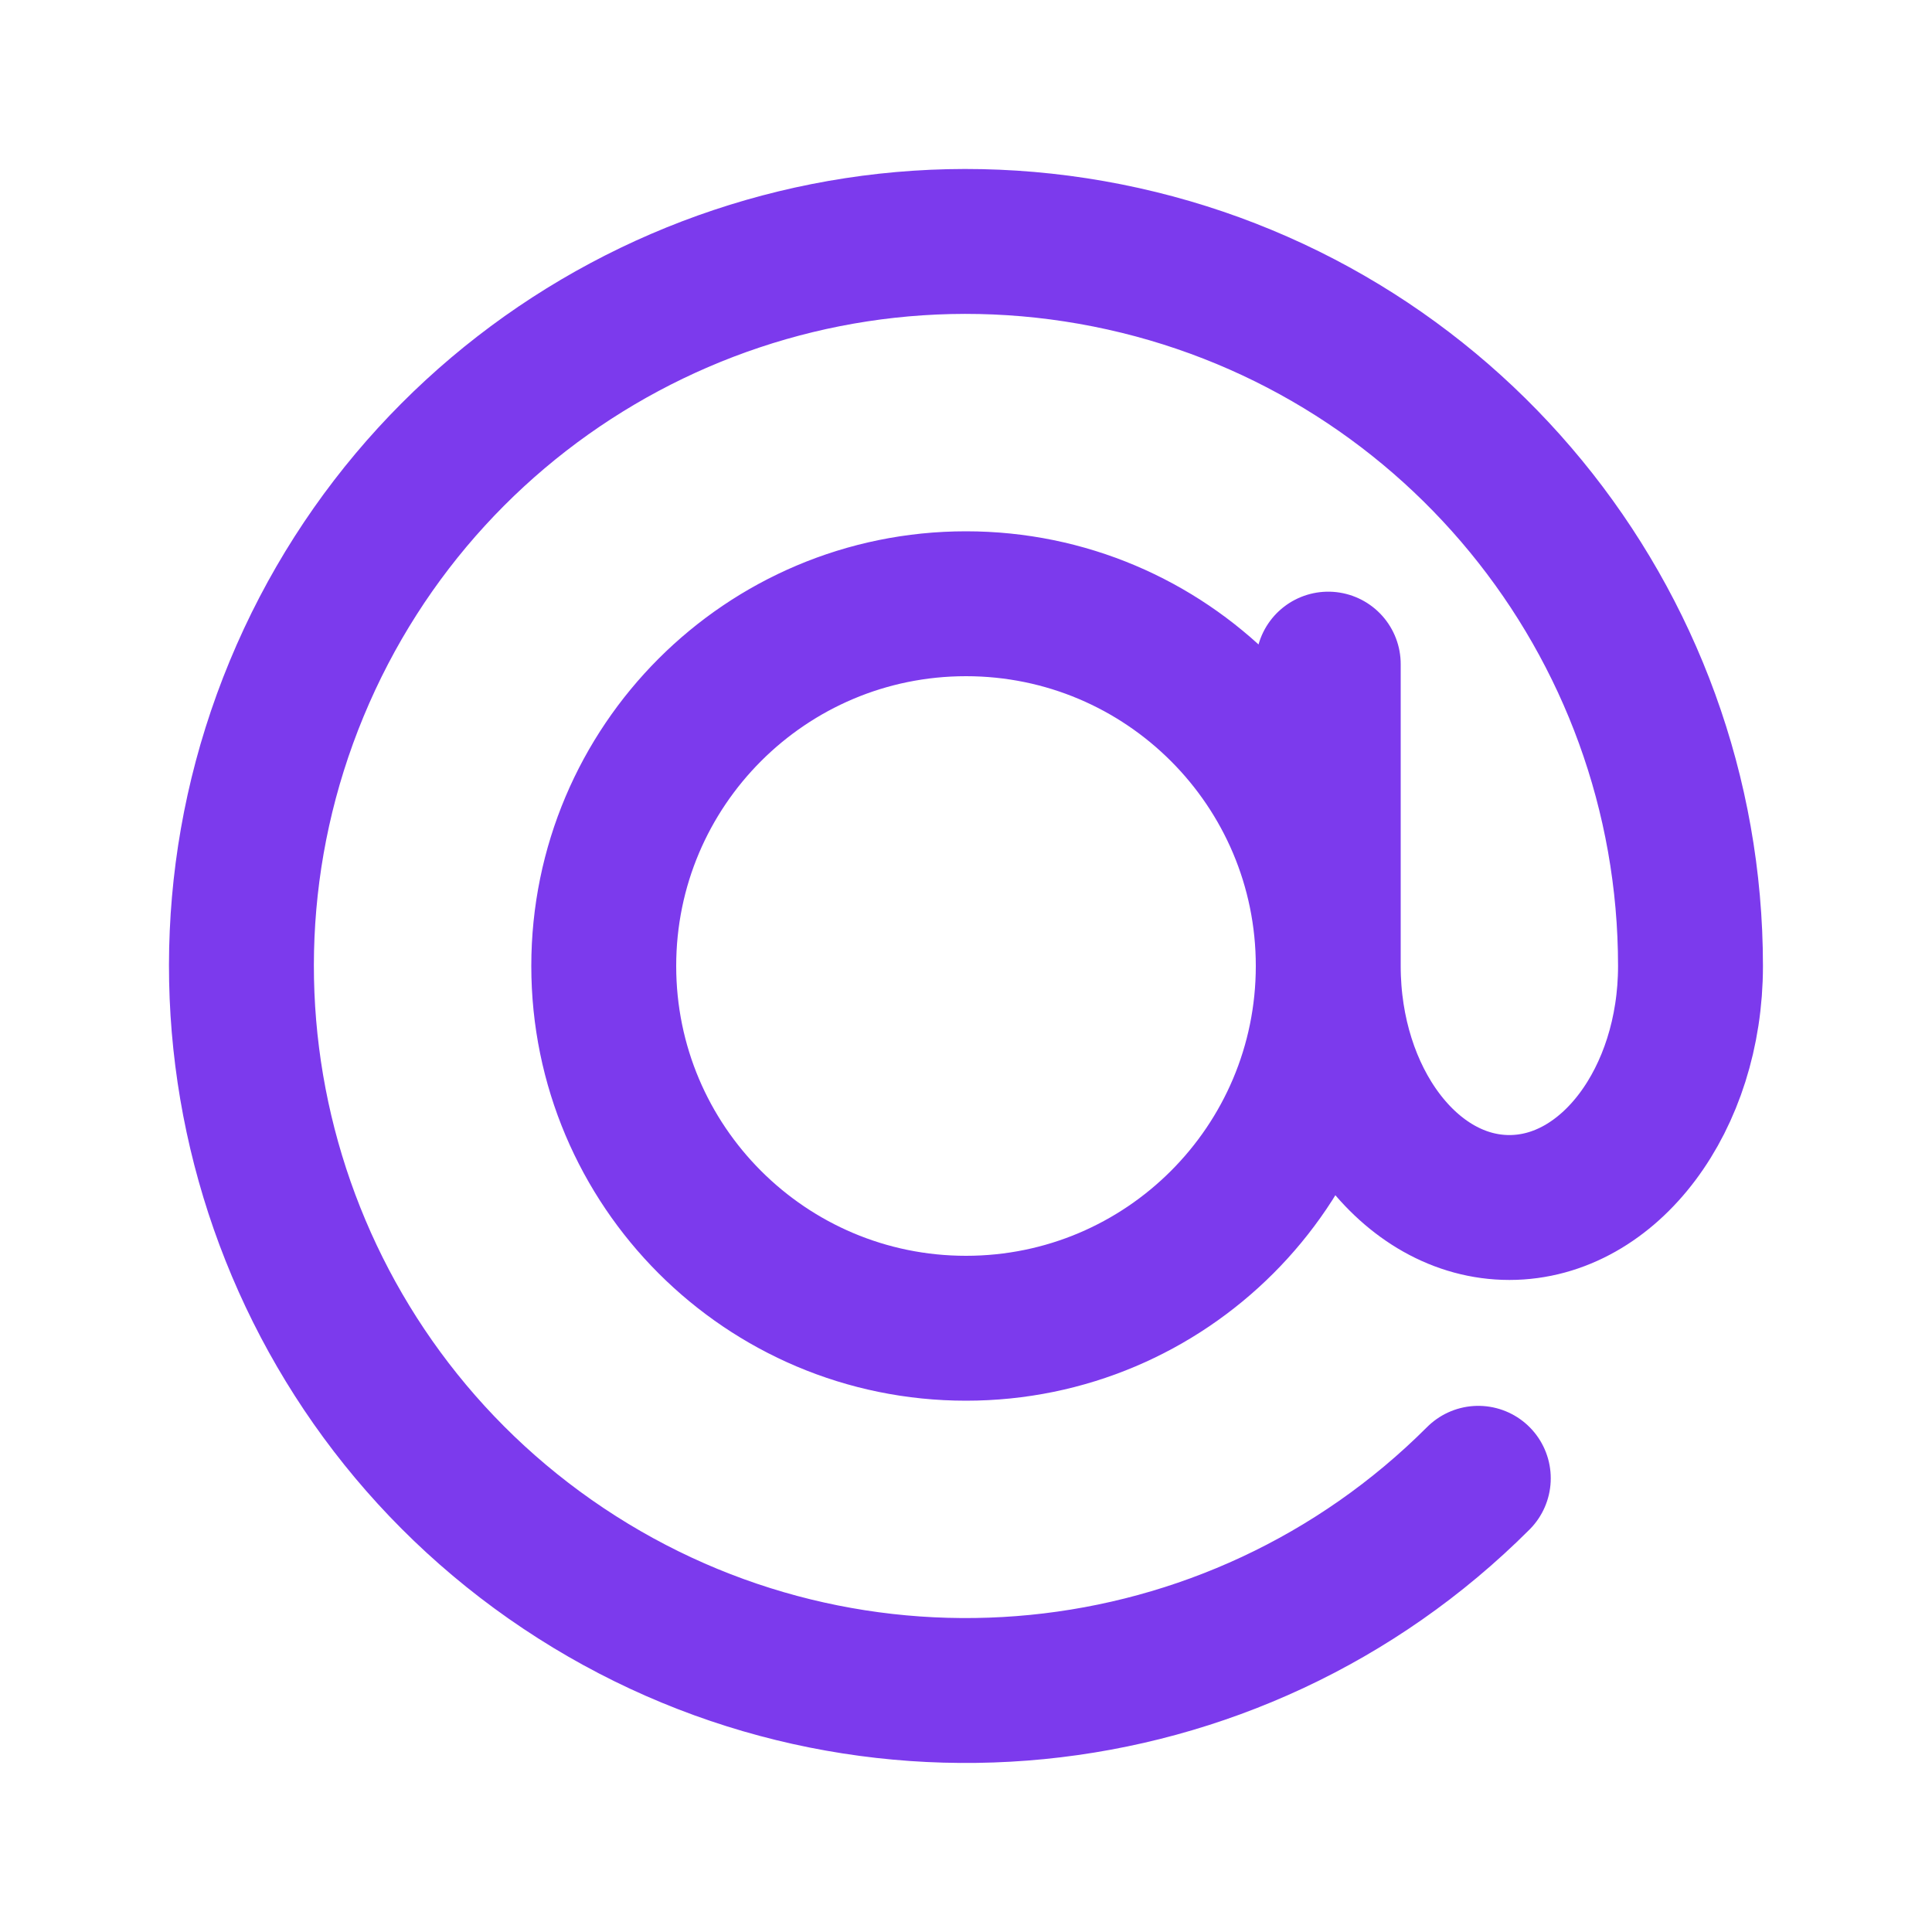
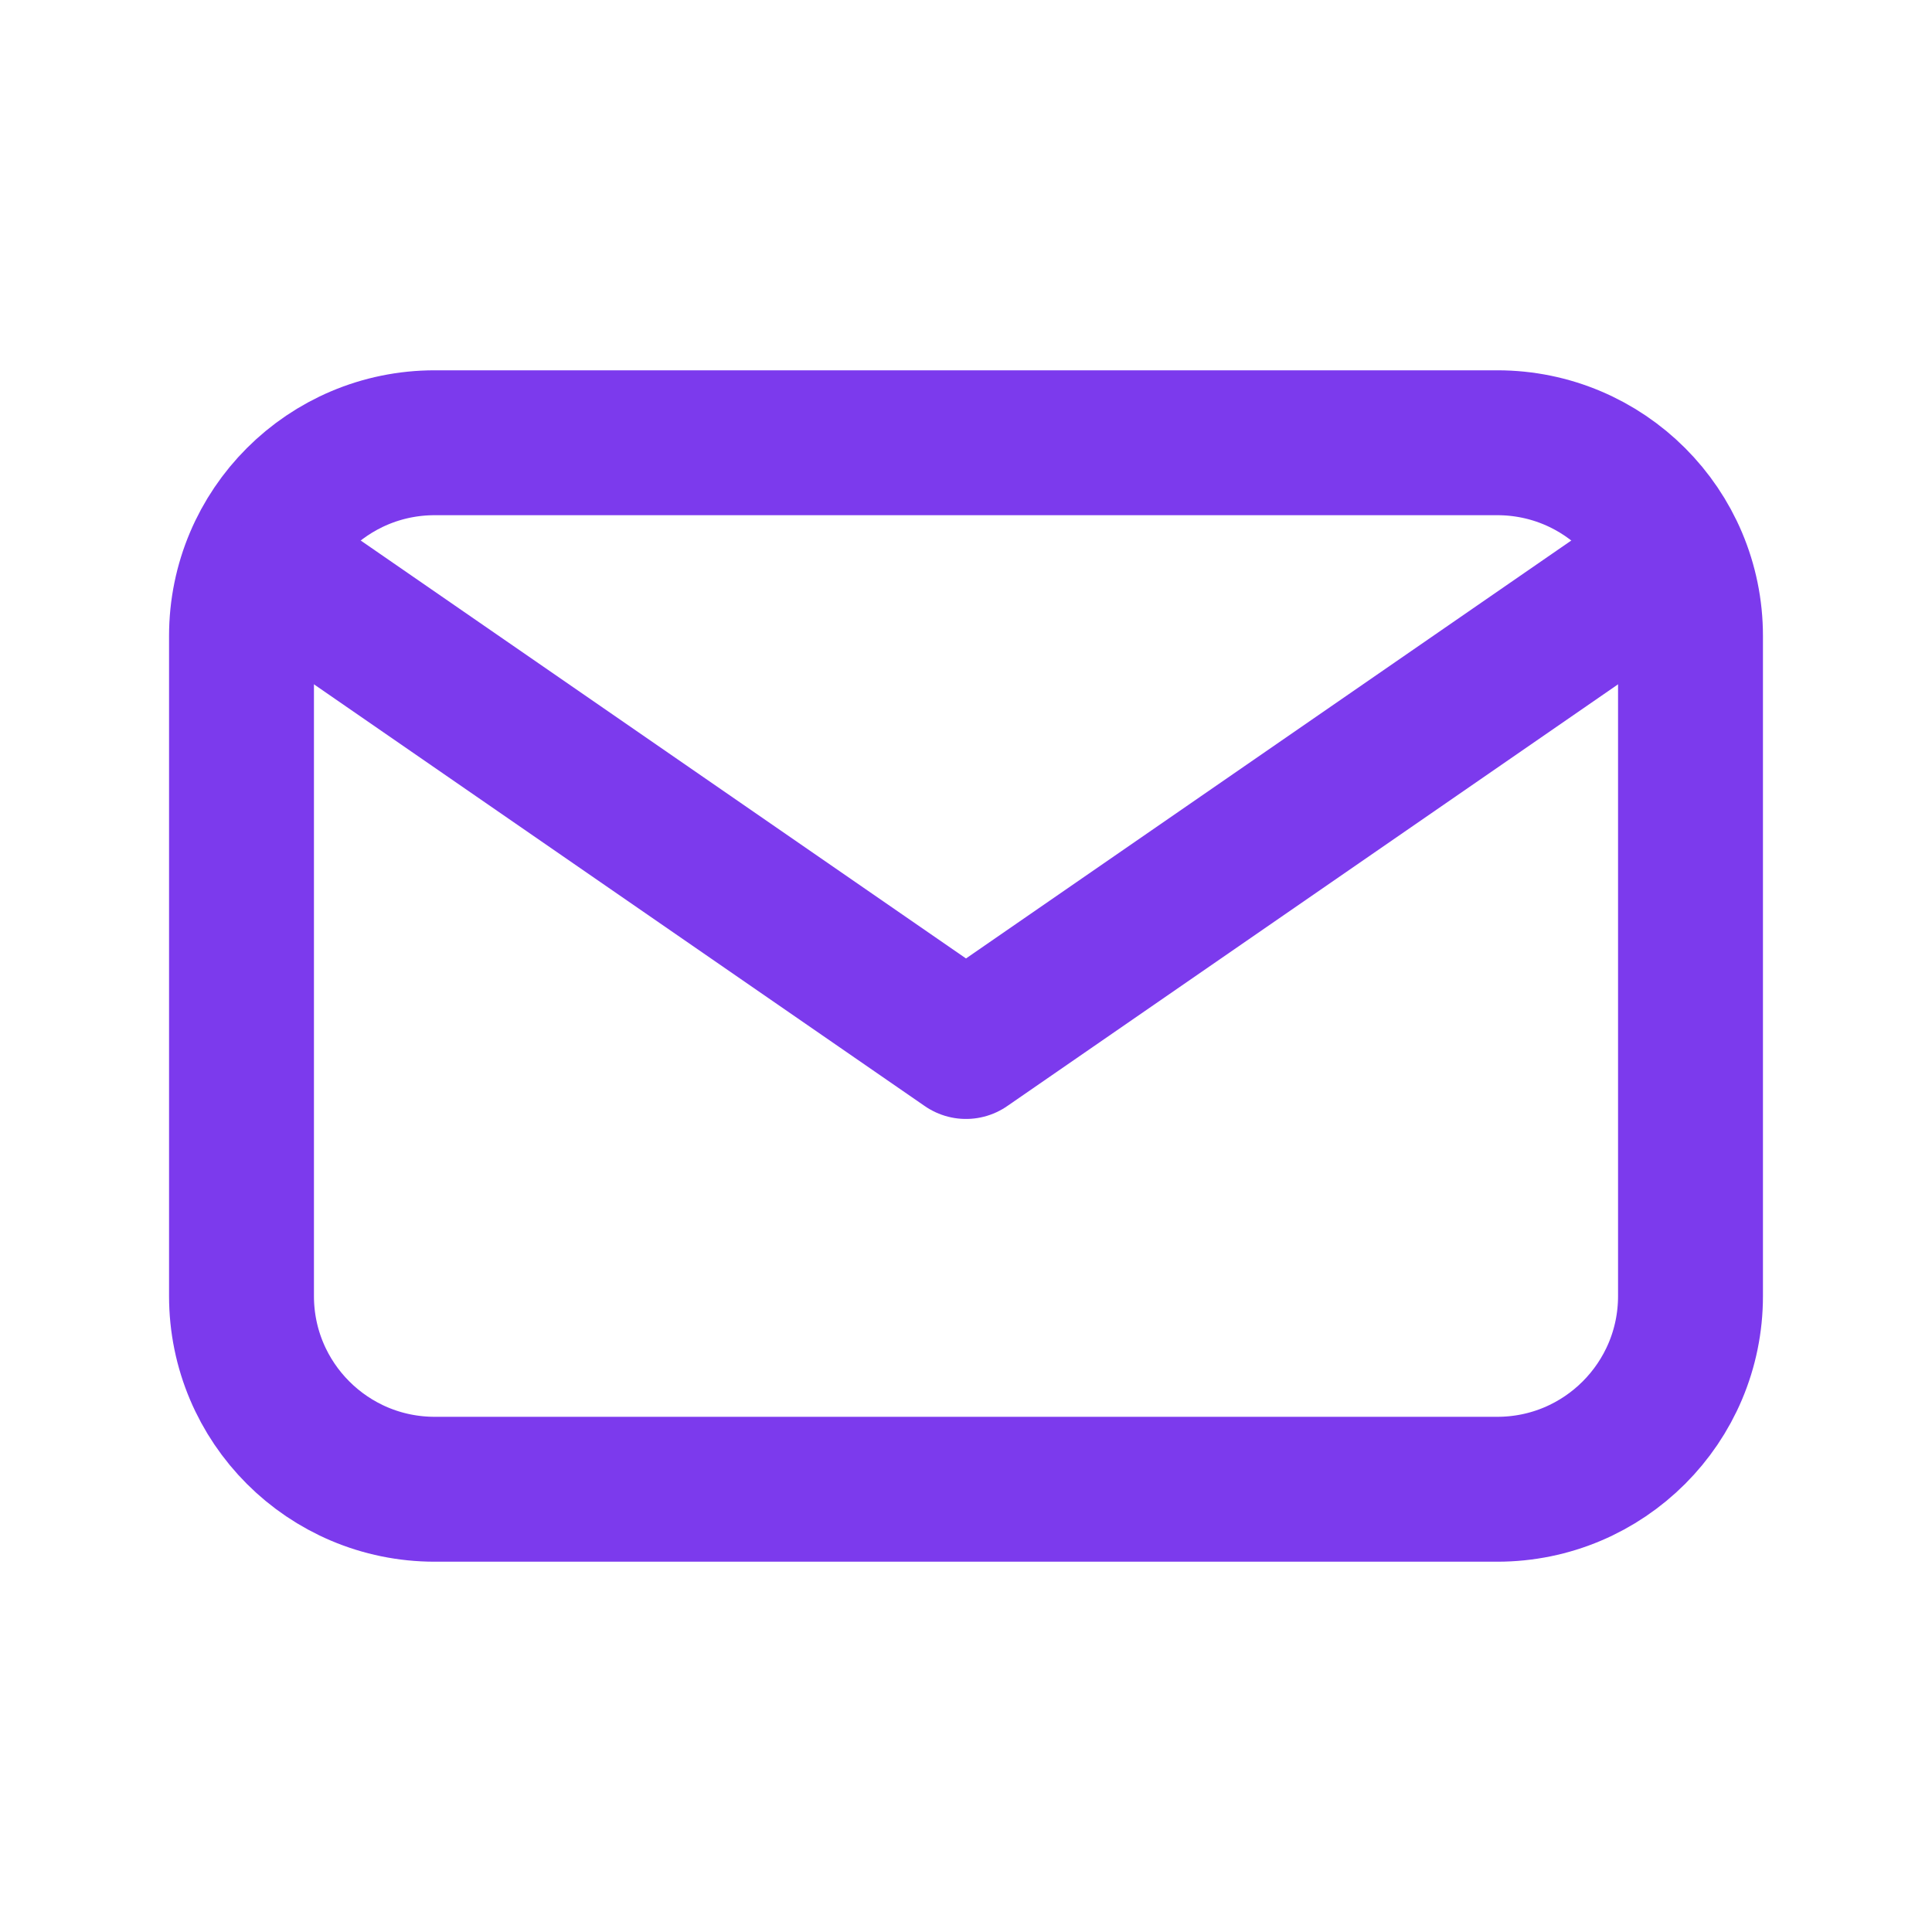
<svg xmlns="http://www.w3.org/2000/svg" fill="none" width="40" height="40" viewBox="0 0 24 24">
-   <path stroke="#7C3AED" stroke-width="1.8" stroke-linecap="round" stroke-linejoin="round" d="M16.5 12a4.5 4.5 0 1 1-9 0 4.5 4.5 0 0 1 9 0zm0 0c0 1.657 1.007 3 2.25 3S21 13.657 21 12a9 9 0 1 0-2.636 6.364M16.5 12V8.25" />
+   <rect x="3" y="5.5" width="18" height="13" rx="2.4" stroke="#7C3AED" stroke-width="1.8" stroke-linejoin="round" fill="none" />
+   <path d="M3.6 7.2 12 13l8.4-5.8" stroke="#7C3AED" stroke-width="1.8" stroke-linecap="round" stroke-linejoin="round" fill="none" />
</svg>
